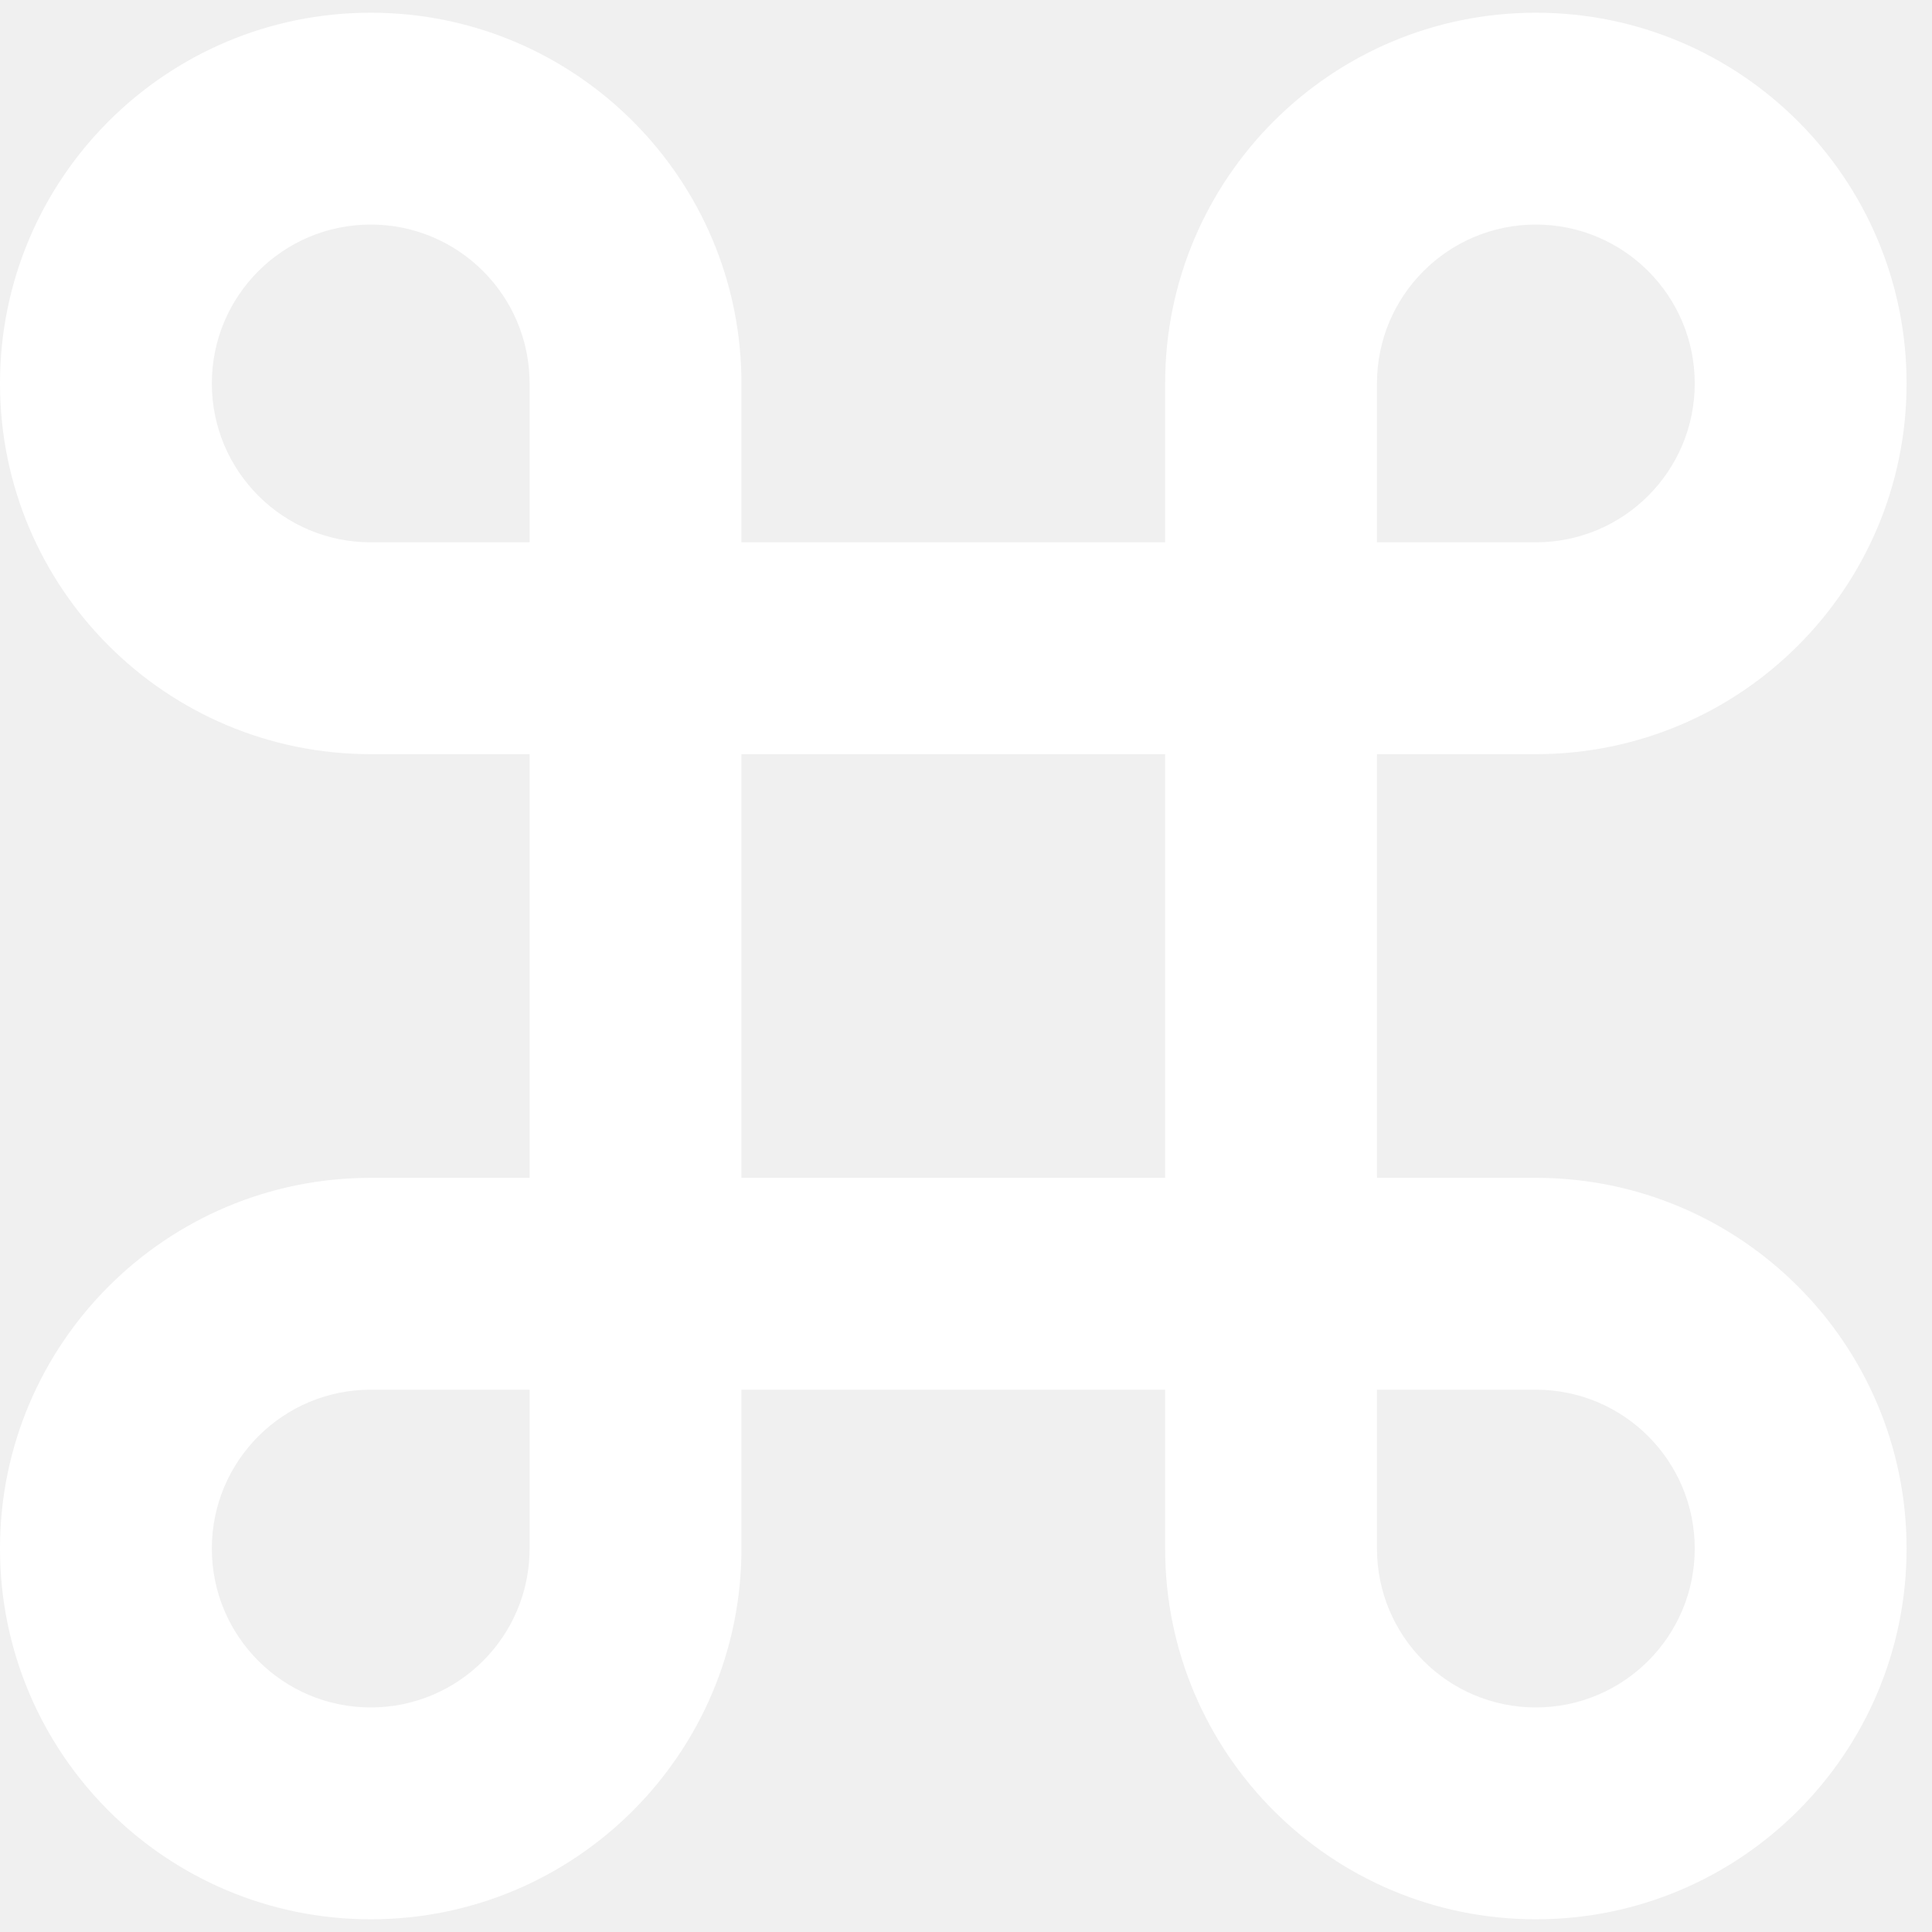
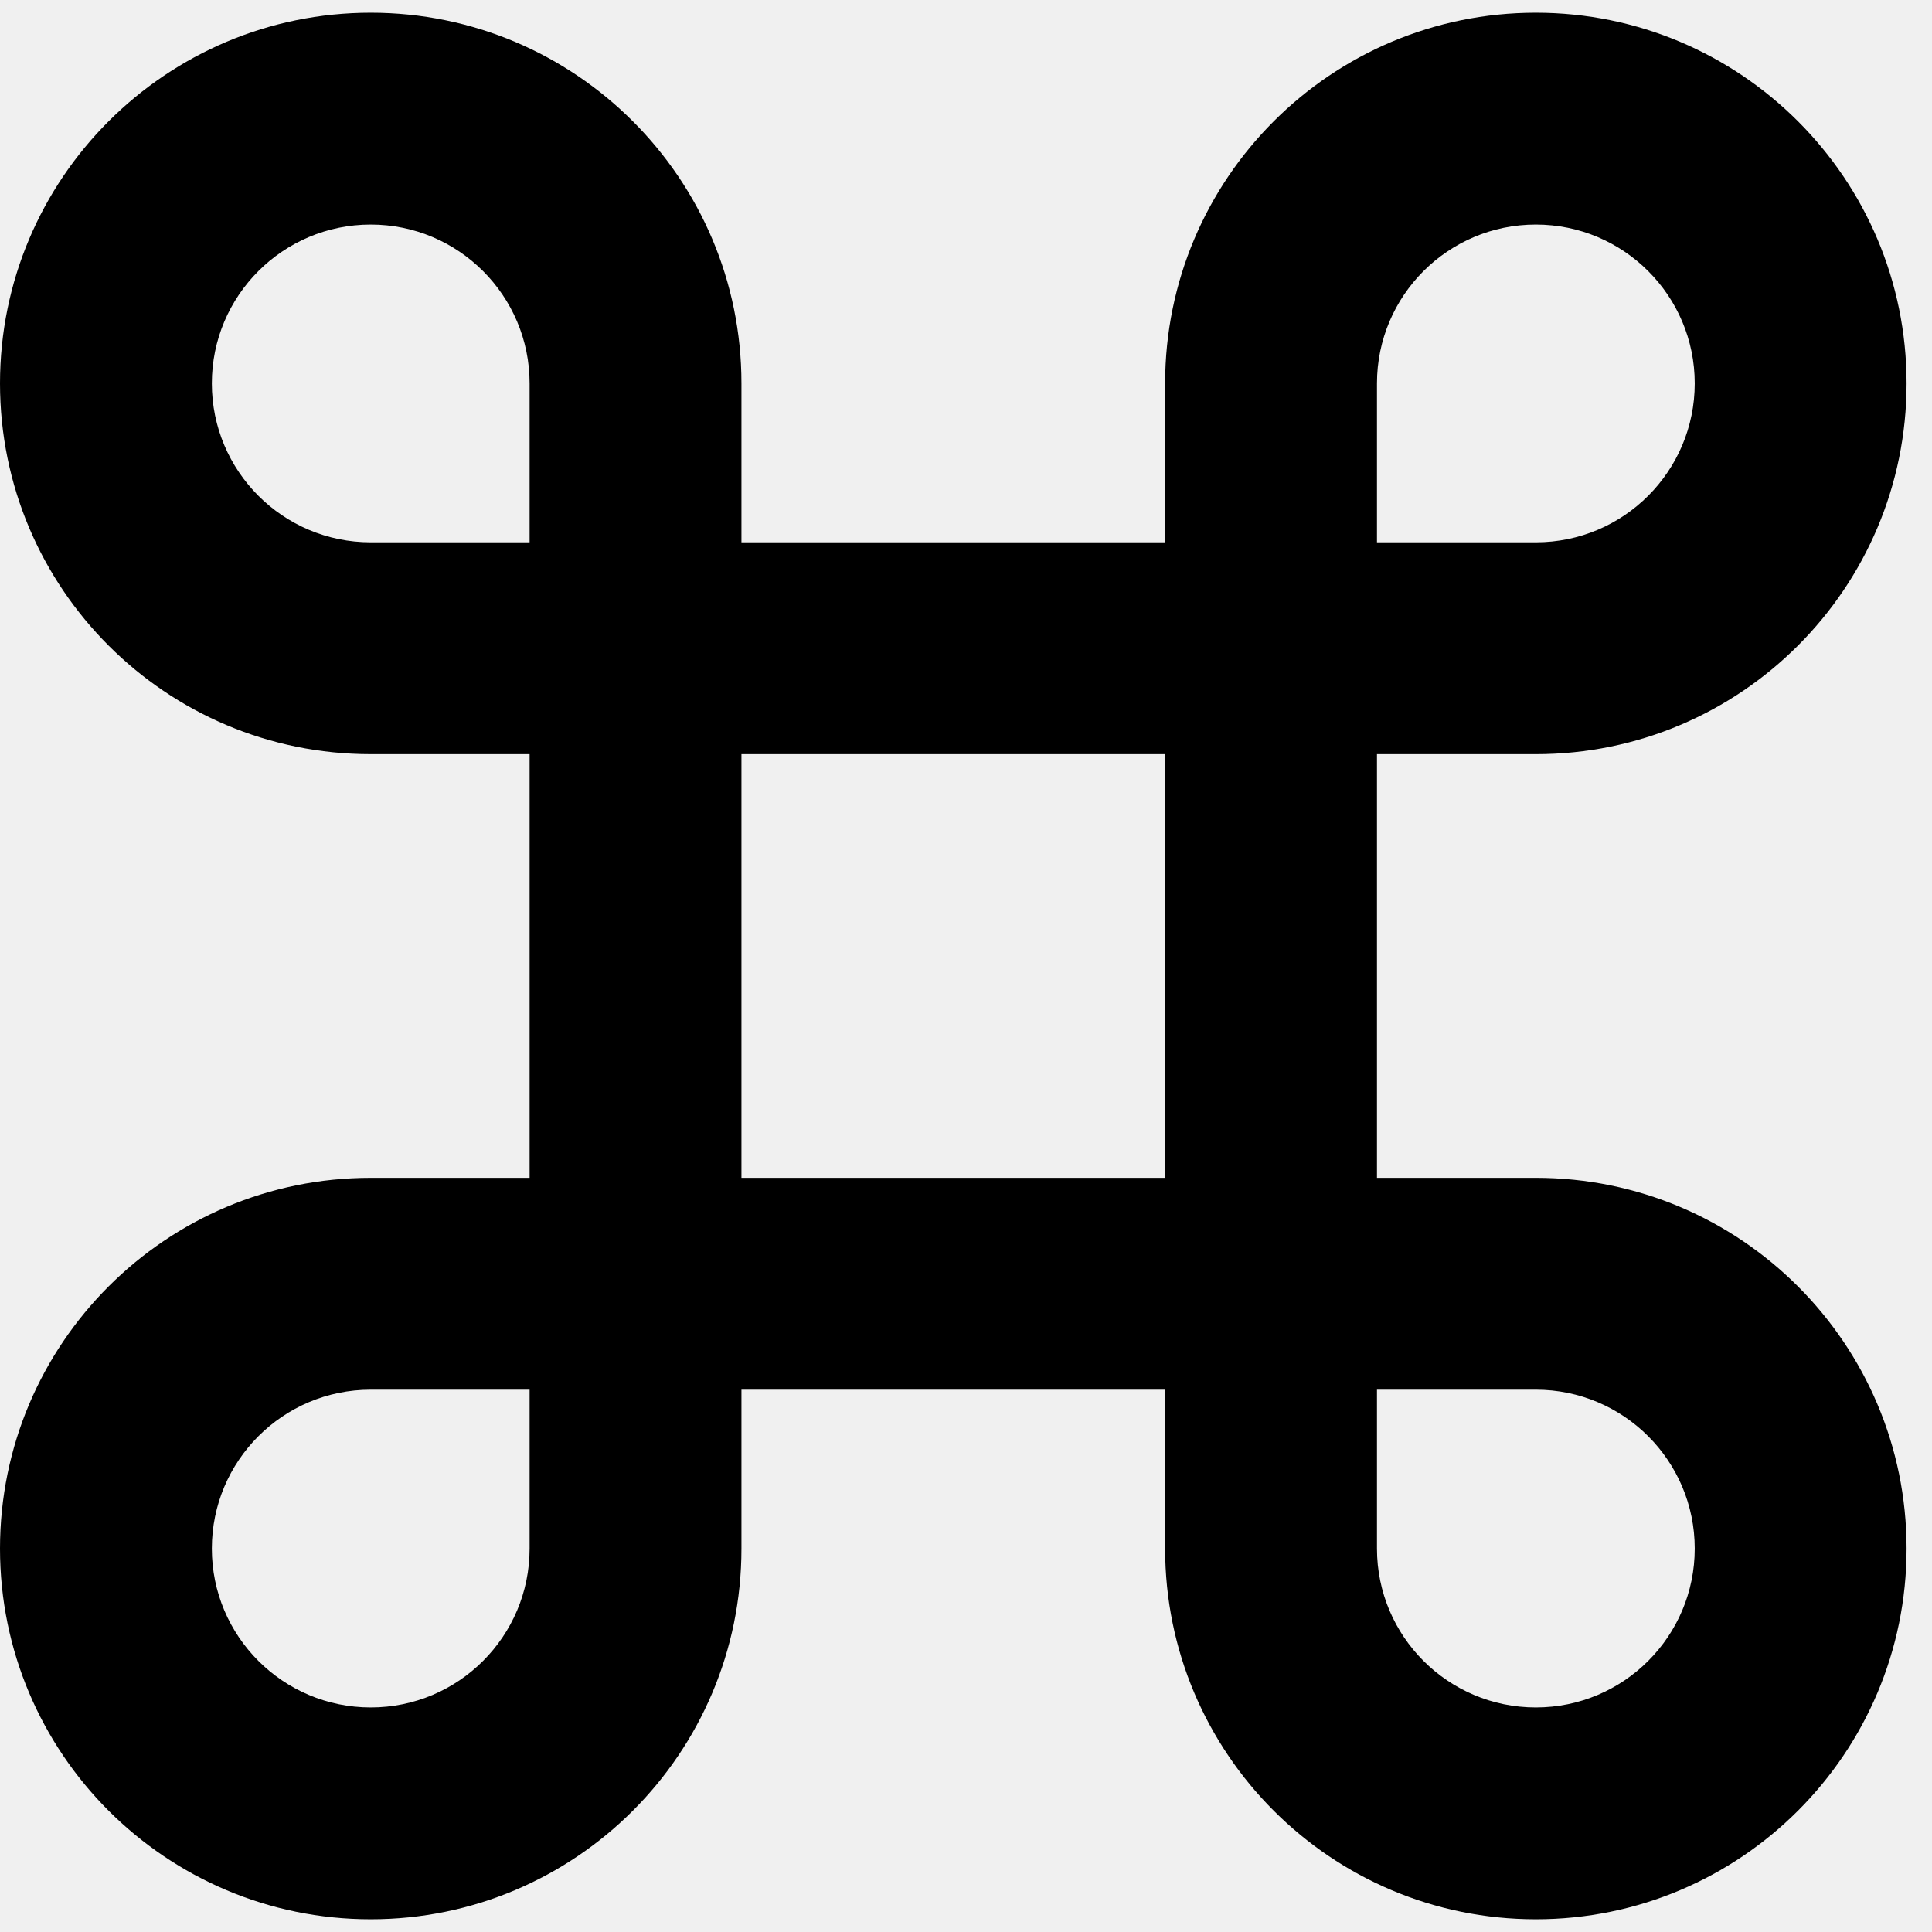
<svg xmlns="http://www.w3.org/2000/svg" width="57" height="57" viewBox="0 0 57 57" fill="none">
-   <path d="M21.875 16H34.375V11.312C34.375 5.272 39.272 0.375 45.312 0.375C51.353 0.375 56.25 5.272 56.25 11.312C56.25 17.353 51.353 22.25 45.312 22.25H40.625V34.75H45.312C51.353 34.75 56.25 39.647 56.25 45.688C56.25 51.728 51.353 56.625 45.312 56.625C39.272 56.625 34.375 51.728 34.375 45.688V41H21.875V45.688C21.875 51.728 16.978 56.625 10.938 56.625C4.897 56.625 0 51.728 0 45.688C0 39.647 4.897 34.75 10.938 34.75H15.625V22.25H10.938C4.897 22.25 0 17.353 0 11.312C0 5.272 4.897 0.375 10.938 0.375C16.978 0.375 21.875 5.272 21.875 11.312V16ZM15.625 16V11.312C15.625 8.724 13.526 6.625 10.938 6.625C8.349 6.625 6.25 8.724 6.25 11.312C6.25 13.901 8.349 16 10.938 16H15.625ZM15.625 41H10.938C8.349 41 6.25 43.099 6.25 45.688C6.25 48.276 8.349 50.375 10.938 50.375C13.526 50.375 15.625 48.276 15.625 45.688V41ZM40.625 16H45.312C47.901 16 50 13.901 50 11.312C50 8.724 47.901 6.625 45.312 6.625C42.724 6.625 40.625 8.724 40.625 11.312V16ZM40.625 41V45.688C40.625 48.276 42.724 50.375 45.312 50.375C47.901 50.375 50 48.276 50 45.688C50 43.099 47.901 41 45.312 41H40.625ZM21.875 22.25V34.75H34.375V22.25H21.875Z" fill="white" />
+   <path d="M21.875 16H34.375V11.312C34.375 5.272 39.272 0.375 45.312 0.375C51.353 0.375 56.25 5.272 56.25 11.312C56.25 17.353 51.353 22.25 45.312 22.25H40.625V34.75H45.312C51.353 34.75 56.25 39.647 56.25 45.688C56.25 51.728 51.353 56.625 45.312 56.625C39.272 56.625 34.375 51.728 34.375 45.688V41H21.875V45.688C21.875 51.728 16.978 56.625 10.938 56.625C4.897 56.625 0 51.728 0 45.688C0 39.647 4.897 34.75 10.938 34.75H15.625V22.25H10.938C4.897 22.25 0 17.353 0 11.312C0 5.272 4.897 0.375 10.938 0.375C16.978 0.375 21.875 5.272 21.875 11.312V16ZM15.625 16V11.312C15.625 8.724 13.526 6.625 10.938 6.625C8.349 6.625 6.25 8.724 6.25 11.312C6.25 13.901 8.349 16 10.938 16H15.625ZM15.625 41H10.938C8.349 41 6.25 43.099 6.25 45.688C6.25 48.276 8.349 50.375 10.938 50.375C13.526 50.375 15.625 48.276 15.625 45.688V41ZM40.625 16H45.312C47.901 16 50 13.901 50 11.312C50 8.724 47.901 6.625 45.312 6.625C42.724 6.625 40.625 8.724 40.625 11.312V16ZM40.625 41V45.688C40.625 48.276 42.724 50.375 45.312 50.375C47.901 50.375 50 48.276 50 45.688C50 43.099 47.901 41 45.312 41H40.625ZM21.875 22.25V34.75H34.375V22.25H21.875Z" fill="black" />
</svg>
